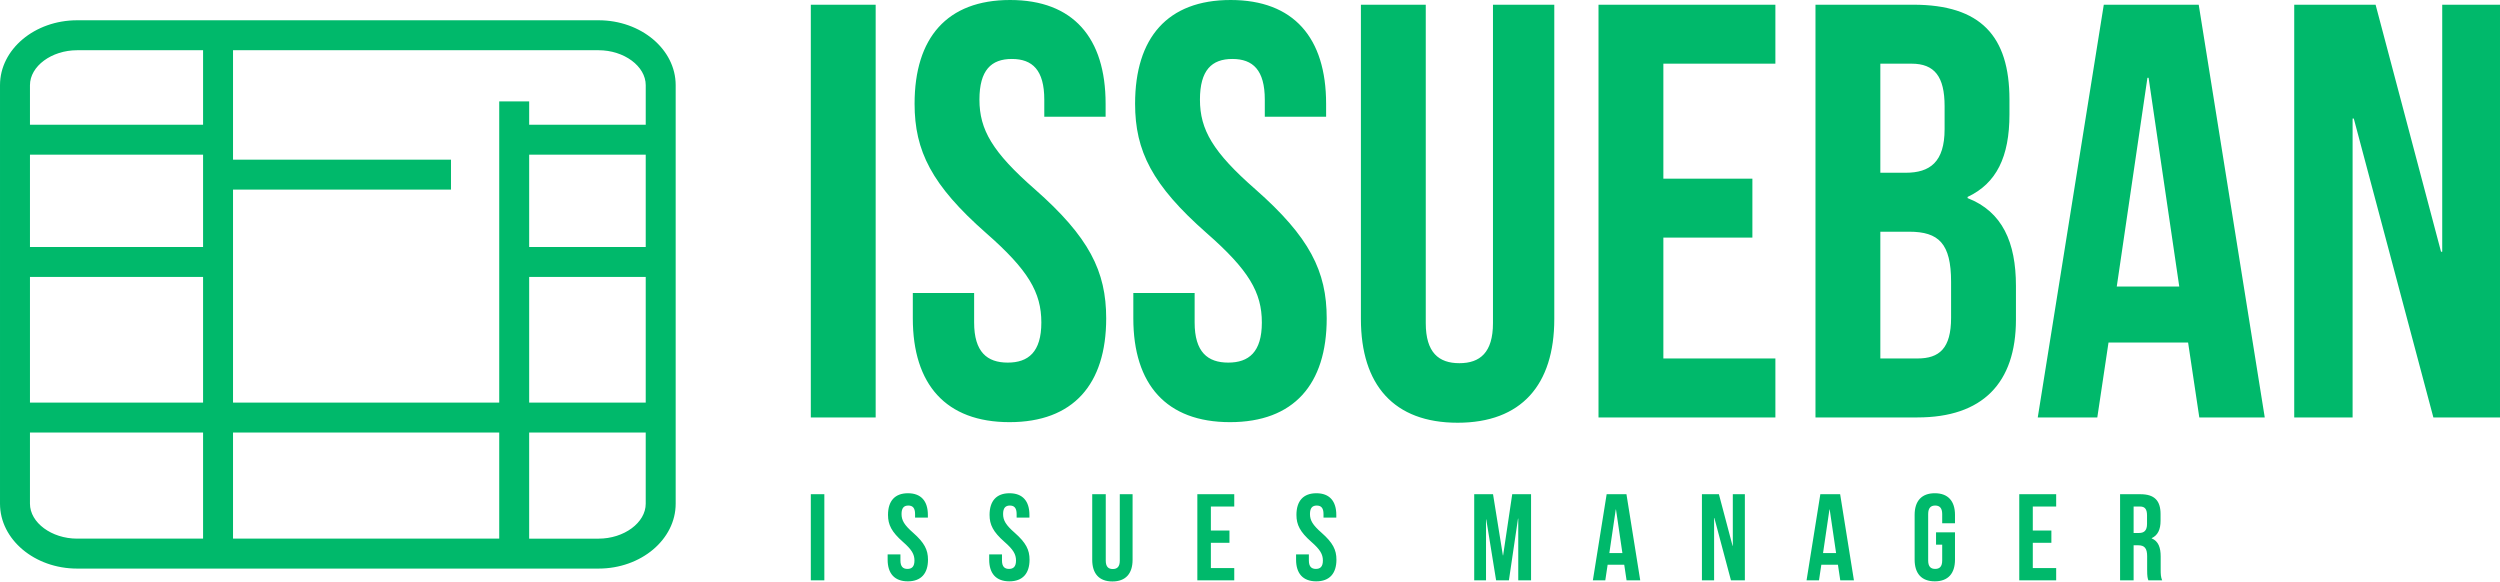
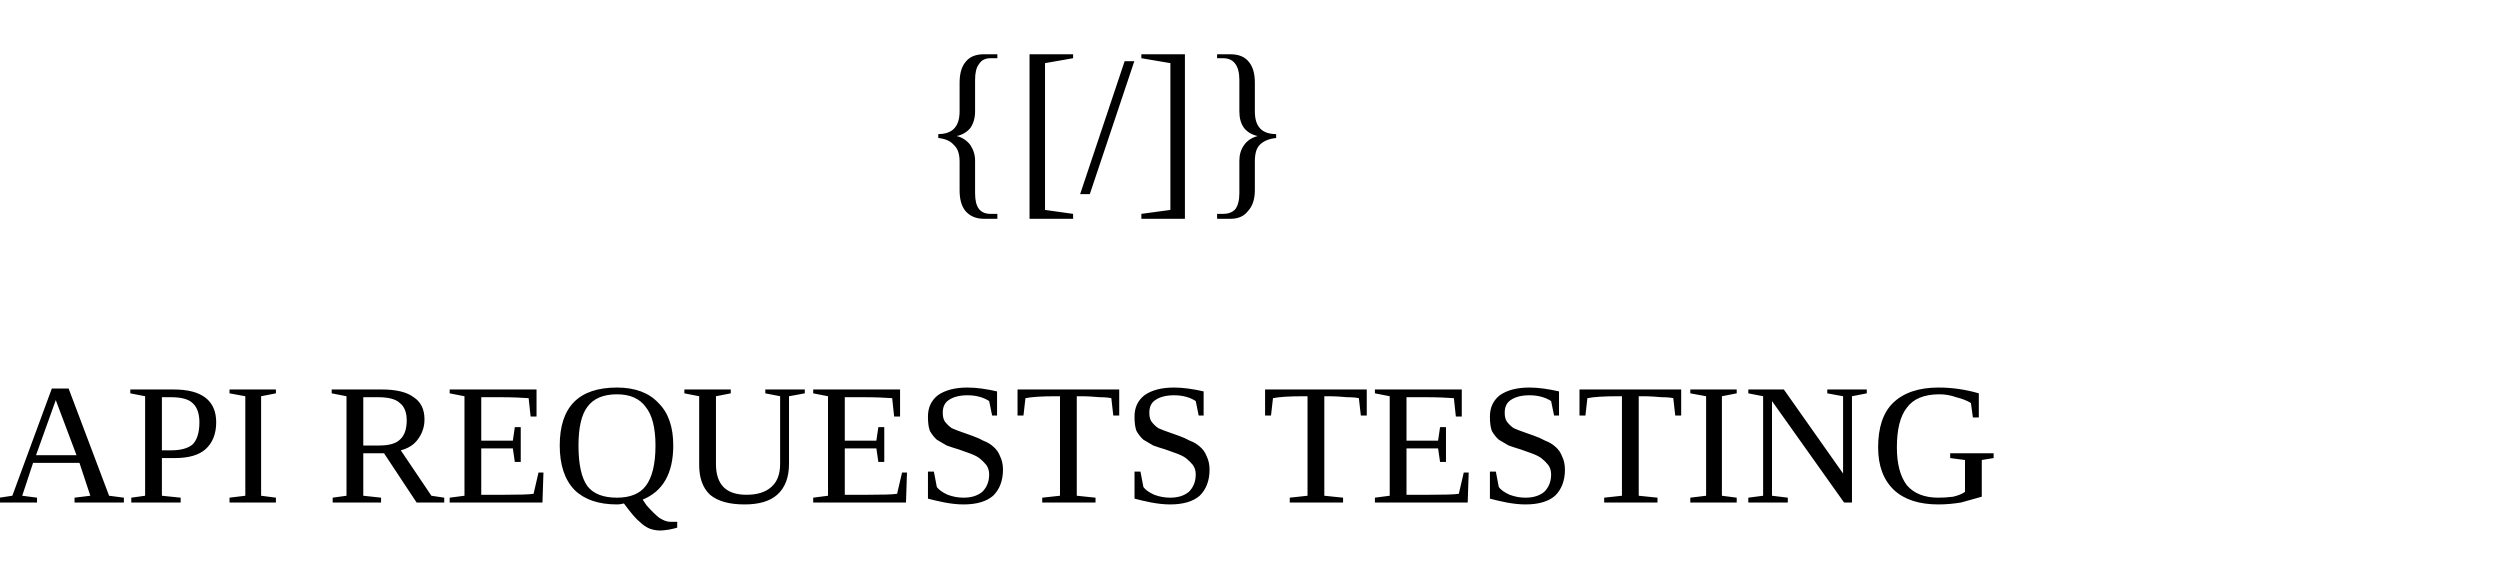
- <svg xmlns="http://www.w3.org/2000/svg" width="277.81" height="64.614" viewBox="0 0 370 86.056">
-   <path fill="none" d="M4.433 12.604v5.855h25.622V7.433H11.42c-3.787 0-6.986 2.368-6.986 5.171zM4.433 22.892h25.622V36.56H4.433zM34.487 64.015h39.398v15.703H34.487zM4.433 40.99h25.622v18.592H4.433zM4.433 74.548c0 2.804 3.2 5.172 6.986 5.172h18.636V64.015H4.433v10.533zM88.582 7.433H34.487v16.198h32.259v4.432H34.487v31.519h39.398v-44.57h4.432v3.448h17.25v-5.856c0-2.803-3.2-5.17-6.985-5.17zM78.317 79.718h10.265c3.785 0 6.986-2.367 6.986-5.172V64.014h-17.25v15.704z" />
-   <path fill="none" d="M78.317 40.99h17.25v18.592h-17.25zM78.317 22.892h17.25V36.56h-17.25z" />
-   <path fill="#00b96b" d="M88.582 3H11.419C5.122 3 0 7.308 0 12.603v61.943c0 5.296 5.122 9.605 11.42 9.605h77.162c6.297 0 11.418-4.309 11.418-9.605V12.604C100 7.308 94.878 3 88.582 3zM30.054 79.718H11.419c-3.786 0-6.986-2.367-6.986-5.172V64.014h25.622v15.704zm0-20.135H4.434V40.99h25.621v18.593zm0-23.025H4.434V22.892h25.621v13.666zm0-18.1H4.434v-5.854c0-2.803 3.2-5.17 6.985-5.17h18.636v11.025zm43.831 61.26H34.487V64.015h39.398v15.703zm21.682-5.17c0 2.804-3.2 5.172-6.986 5.172H78.316V64.015h17.25v10.533zm0-14.965h-17.25V40.99h17.25v18.593zm0-23.025h-17.25V22.892h17.25v13.666zm0-18.1h-17.25v-3.447h-4.432v44.57H34.487V28.065h32.259v-4.432H34.487V7.433h54.095c3.785 0 6.986 2.368 6.986 5.171v5.855zM120 61.78V.698h9.599V61.78H120zm15.358-46.422c0-9.773 4.8-15.358 14.136-15.358s14.136 5.585 14.136 15.358v1.92h-9.075v-2.531c0-4.363-1.745-6.021-4.8-6.021s-4.799 1.658-4.799 6.02c0 4.451 1.92 7.767 8.203 13.264 8.028 7.069 10.558 12.13 10.558 19.11 0 9.774-4.886 15.358-14.31 15.358s-14.311-5.584-14.311-15.358v-3.752h9.075v4.363c0 4.363 1.92 5.934 4.974 5.934s4.974-1.57 4.974-5.934c0-4.45-1.92-7.766-8.203-13.263-8.028-7.068-10.558-12.13-10.558-19.11zm32.635 0c0-9.773 4.8-15.358 14.136-15.358s14.136 5.585 14.136 15.358v1.92h-9.075v-2.531c0-4.363-1.745-6.021-4.8-6.021s-4.798 1.658-4.798 6.02c0 4.451 1.92 7.767 8.202 13.264 8.028 7.069 10.559 12.13 10.559 19.11 0 9.774-4.887 15.358-14.311 15.358s-14.31-5.584-14.31-15.358v-3.752h9.074v4.363c0 4.363 1.92 5.934 4.974 5.934s4.974-1.57 4.974-5.934c0-4.45-1.92-7.766-8.203-13.263-8.027-7.068-10.558-12.13-10.558-19.11zm33.42-14.66h9.6v47.12c0 4.364 1.919 5.934 4.973 5.934s4.974-1.57 4.974-5.933V.699h9.075v46.509c0 9.773-4.887 15.357-14.31 15.357s-14.311-5.584-14.311-15.357V.698zm44.765 8.726V26.44h13.176v8.726h-13.176v17.888h16.58v8.726h-26.179V.698h26.178v8.726h-16.579zM283.176.698c9.948 0 14.224 4.625 14.224 14.049v2.181c0 6.283-1.92 10.21-6.196 12.217v.174c5.149 2.007 7.156 6.545 7.156 13.002v4.974c0 9.424-4.974 14.485-14.573 14.485h-15.096V.698h14.485zm-.61 33.595h-4.276v18.761h5.497c3.229 0 4.974-1.483 4.974-6.02V41.71c0-5.672-1.833-7.417-6.196-7.417zm.348-24.869h-4.624v16.143h3.752c3.578 0 5.759-1.57 5.759-6.457v-3.403c0-4.363-1.483-6.283-4.887-6.283zM325.41.698l9.773 61.082h-9.686l-1.658-11.082h-11.78l-1.658 11.082h-8.813L311.361.698h14.05zm-7.591 10.82-4.538 30.89h9.25l-4.538-30.89h-.174zm42.32 50.262-11.78-44.24h-.174v44.24h-8.639V.698h12.042l9.686 36.562h.175V.698H370V61.78h-9.86zM120 85.892V73.146h2.003v12.746H120zm11.425-9.687c0-2.04 1.001-3.205 2.95-3.205s2.95 1.165 2.95 3.205v.4h-1.894v-.528c0-.91-.364-1.256-1.002-1.256s-1.001.346-1.001 1.256c0 .93.4 1.621 1.711 2.768 1.676 1.475 2.204 2.531 2.204 3.988 0 2.04-1.02 3.205-2.987 3.205s-2.986-1.165-2.986-3.205v-.783h1.894v.91c0 .911.4 1.239 1.038 1.239s1.038-.328 1.038-1.238c0-.929-.4-1.621-1.712-2.768-1.675-1.475-2.203-2.531-2.203-3.988zm15.03 0c0-2.04 1.001-3.205 2.95-3.205s2.95 1.165 2.95 3.205v.4h-1.894v-.528c0-.91-.364-1.256-1.001-1.256s-1.002.346-1.002 1.256c0 .93.4 1.621 1.712 2.768 1.675 1.475 2.203 2.531 2.203 3.988 0 2.04-1.02 3.205-2.986 3.205s-2.987-1.165-2.987-3.205v-.783h1.894v.91c0 .911.4 1.239 1.038 1.239s1.038-.328 1.038-1.238c0-.929-.4-1.621-1.712-2.768-1.675-1.475-2.203-2.531-2.203-3.988zm15.194-3.06h2.003v9.834c0 .91.4 1.238 1.038 1.238s1.038-.328 1.038-1.238v-9.833h1.894v9.705c0 2.04-1.02 3.205-2.987 3.205s-2.986-1.165-2.986-3.205v-9.705zm17.561 1.822v3.55h2.75v1.822h-2.75v3.732h3.46v1.821h-5.463V73.146h5.463v1.82h-3.46zm12.663 1.238c0-2.04 1.002-3.205 2.95-3.205s2.95 1.165 2.95 3.205v.4h-1.893v-.528c0-.91-.365-1.256-1.002-1.256s-1.002.346-1.002 1.256c0 .93.401 1.621 1.712 2.768 1.675 1.475 2.204 2.531 2.204 3.988 0 2.04-1.02 3.205-2.987 3.205s-2.986-1.165-2.986-3.205v-.783h1.894v.91c0 .911.4 1.239 1.038 1.239s1.037-.328 1.037-1.238c0-.929-.4-1.621-1.711-2.768-1.676-1.475-2.204-2.531-2.204-3.988zm29.096-3.06 1.457 9.05h.036l1.347-9.05h2.787v12.747h-1.894v-9.14h-.037l-1.347 9.14h-1.894l-1.457-9.013h-.036v9.013h-1.748V73.146h2.786zm19.746 0 2.04 12.747h-2.022l-.346-2.312h-2.458l-.346 2.312h-1.839l2.04-12.746h2.931zm-1.584 2.259-.947 6.446h1.93l-.947-6.446h-.036zm17.052 10.488-2.459-9.232h-.036v9.232h-1.803V73.146h2.513l2.021 7.63h.037v-7.63h1.784v12.746h-2.057zm16.159-12.746 2.04 12.746h-2.022l-.346-2.312h-2.458l-.346 2.312h-1.84l2.04-12.746h2.932zm-1.584 2.258-.947 6.446h1.93l-.947-6.446h-.036zm15.776 5.208V78.79h2.805v4.042c0 2.04-1.02 3.205-2.987 3.205s-2.986-1.165-2.986-3.205v-6.628c0-2.04 1.02-3.205 2.986-3.205s2.987 1.165 2.987 3.205v1.238h-1.894v-1.366c0-.91-.4-1.256-1.038-1.256s-1.038.346-1.038 1.256v6.884c0 .91.4 1.238 1.038 1.238s1.038-.328 1.038-1.238v-2.35h-.91zm14.32-5.645v3.55h2.75v1.822h-2.75v3.732h3.46v1.821h-5.463V73.146h5.463v1.82h-3.46zM320 85.892h-2.04c-.109-.327-.182-.528-.182-1.566v-2.003c0-1.183-.4-1.62-1.31-1.62h-.693v5.19h-2.003V73.145h3.023c2.076 0 2.968.965 2.968 2.931v1.002c0 1.311-.419 2.149-1.31 2.568v.036c1 .419 1.328 1.366 1.328 2.695v1.967c0 .619.019 1.074.219 1.547zm-3.26-10.925h-.965v3.915h.783c.747 0 1.202-.328 1.202-1.348v-1.256c0-.91-.31-1.311-1.02-1.311z" />
+ <svg xmlns="http://www.w3.org/2000/svg" width="277.81" height="64.614" viewBox="0 0 40 8">
+   <text xml:space="preserve" x="14.865" y="2.402" style="font-size:3.161px;text-align:start;writing-mode:lr-tb;direction:ltr;text-anchor:start;fill:#000;stroke-width:.263" transform="scale(.9913 1.00878)">
+     <tspan x="14.865" y="2.402" style="stroke-width:.263">{[/]}</tspan>
+   </text>
+   <text xml:space="preserve" x="-.041" y="7.468" style="font-size:2.8px;text-align:start;writing-mode:lr-tb;direction:ltr;text-anchor:start;fill:#000;stroke-width:.269" transform="scale(1.01088 .98924)">
+     <tspan x="-.041" y="7.468" style="stroke-width:.269">API REQUESTS TESTING</tspan>
+   </text>
</svg>
